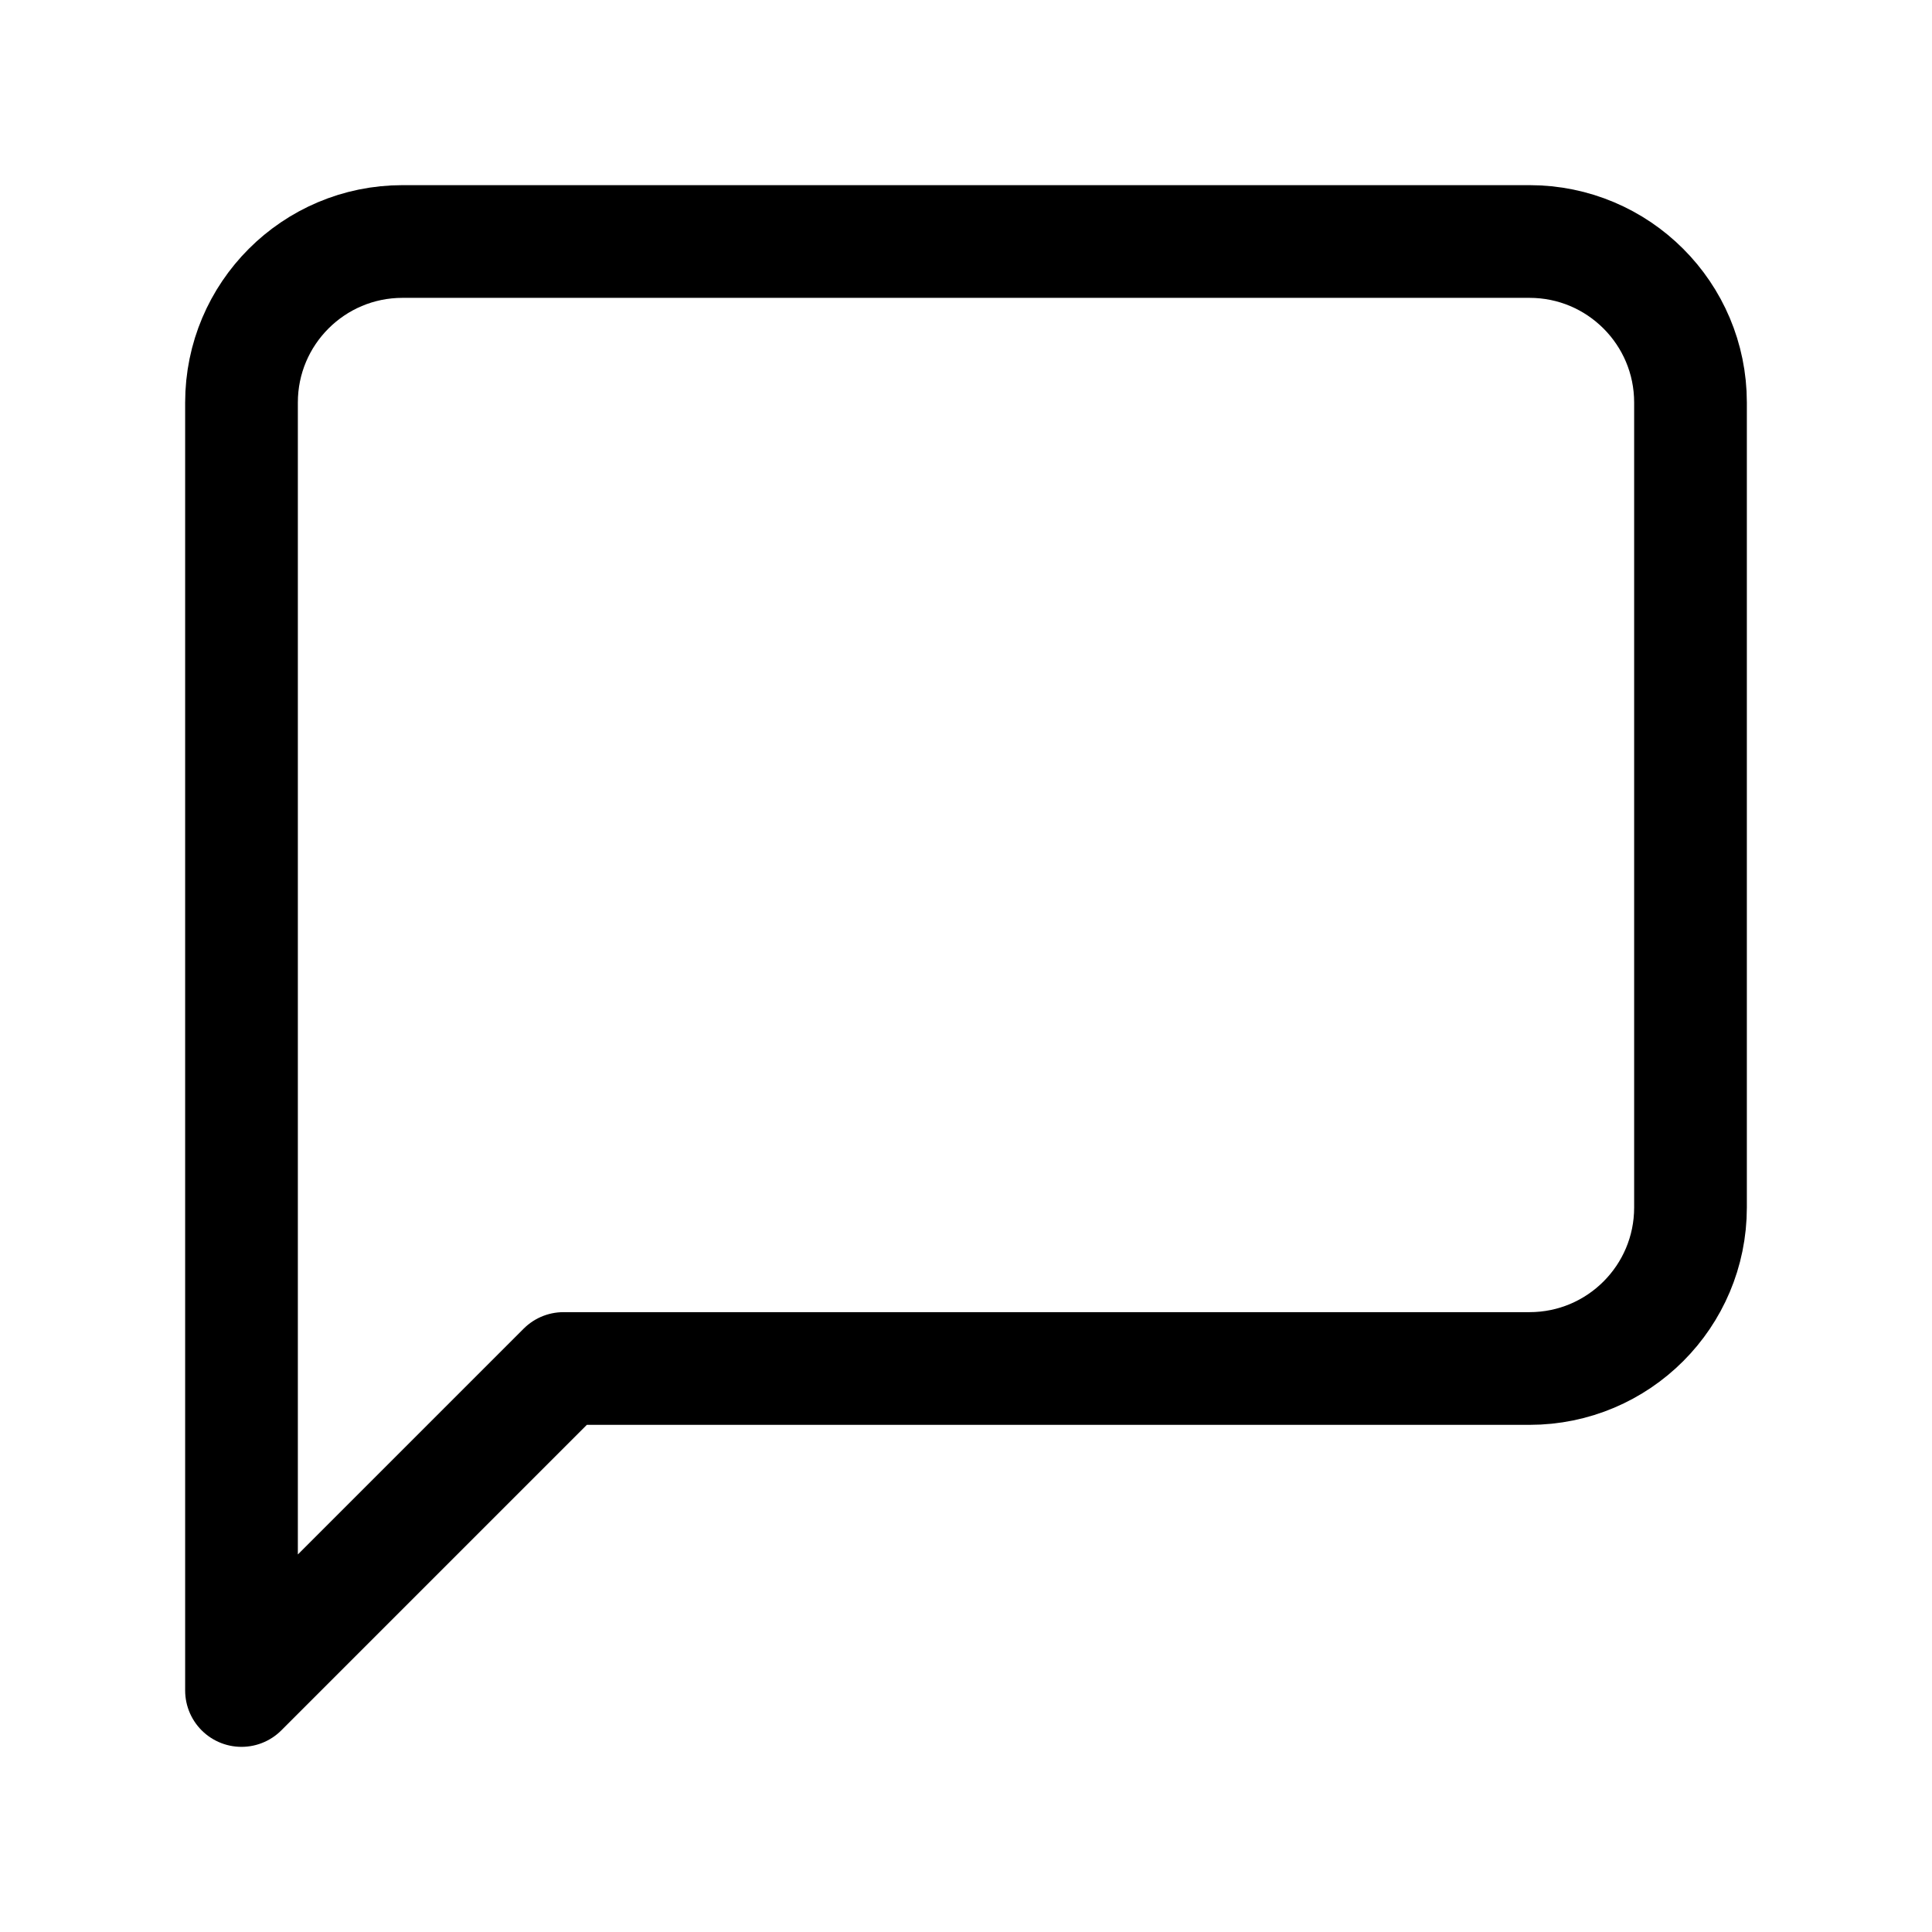
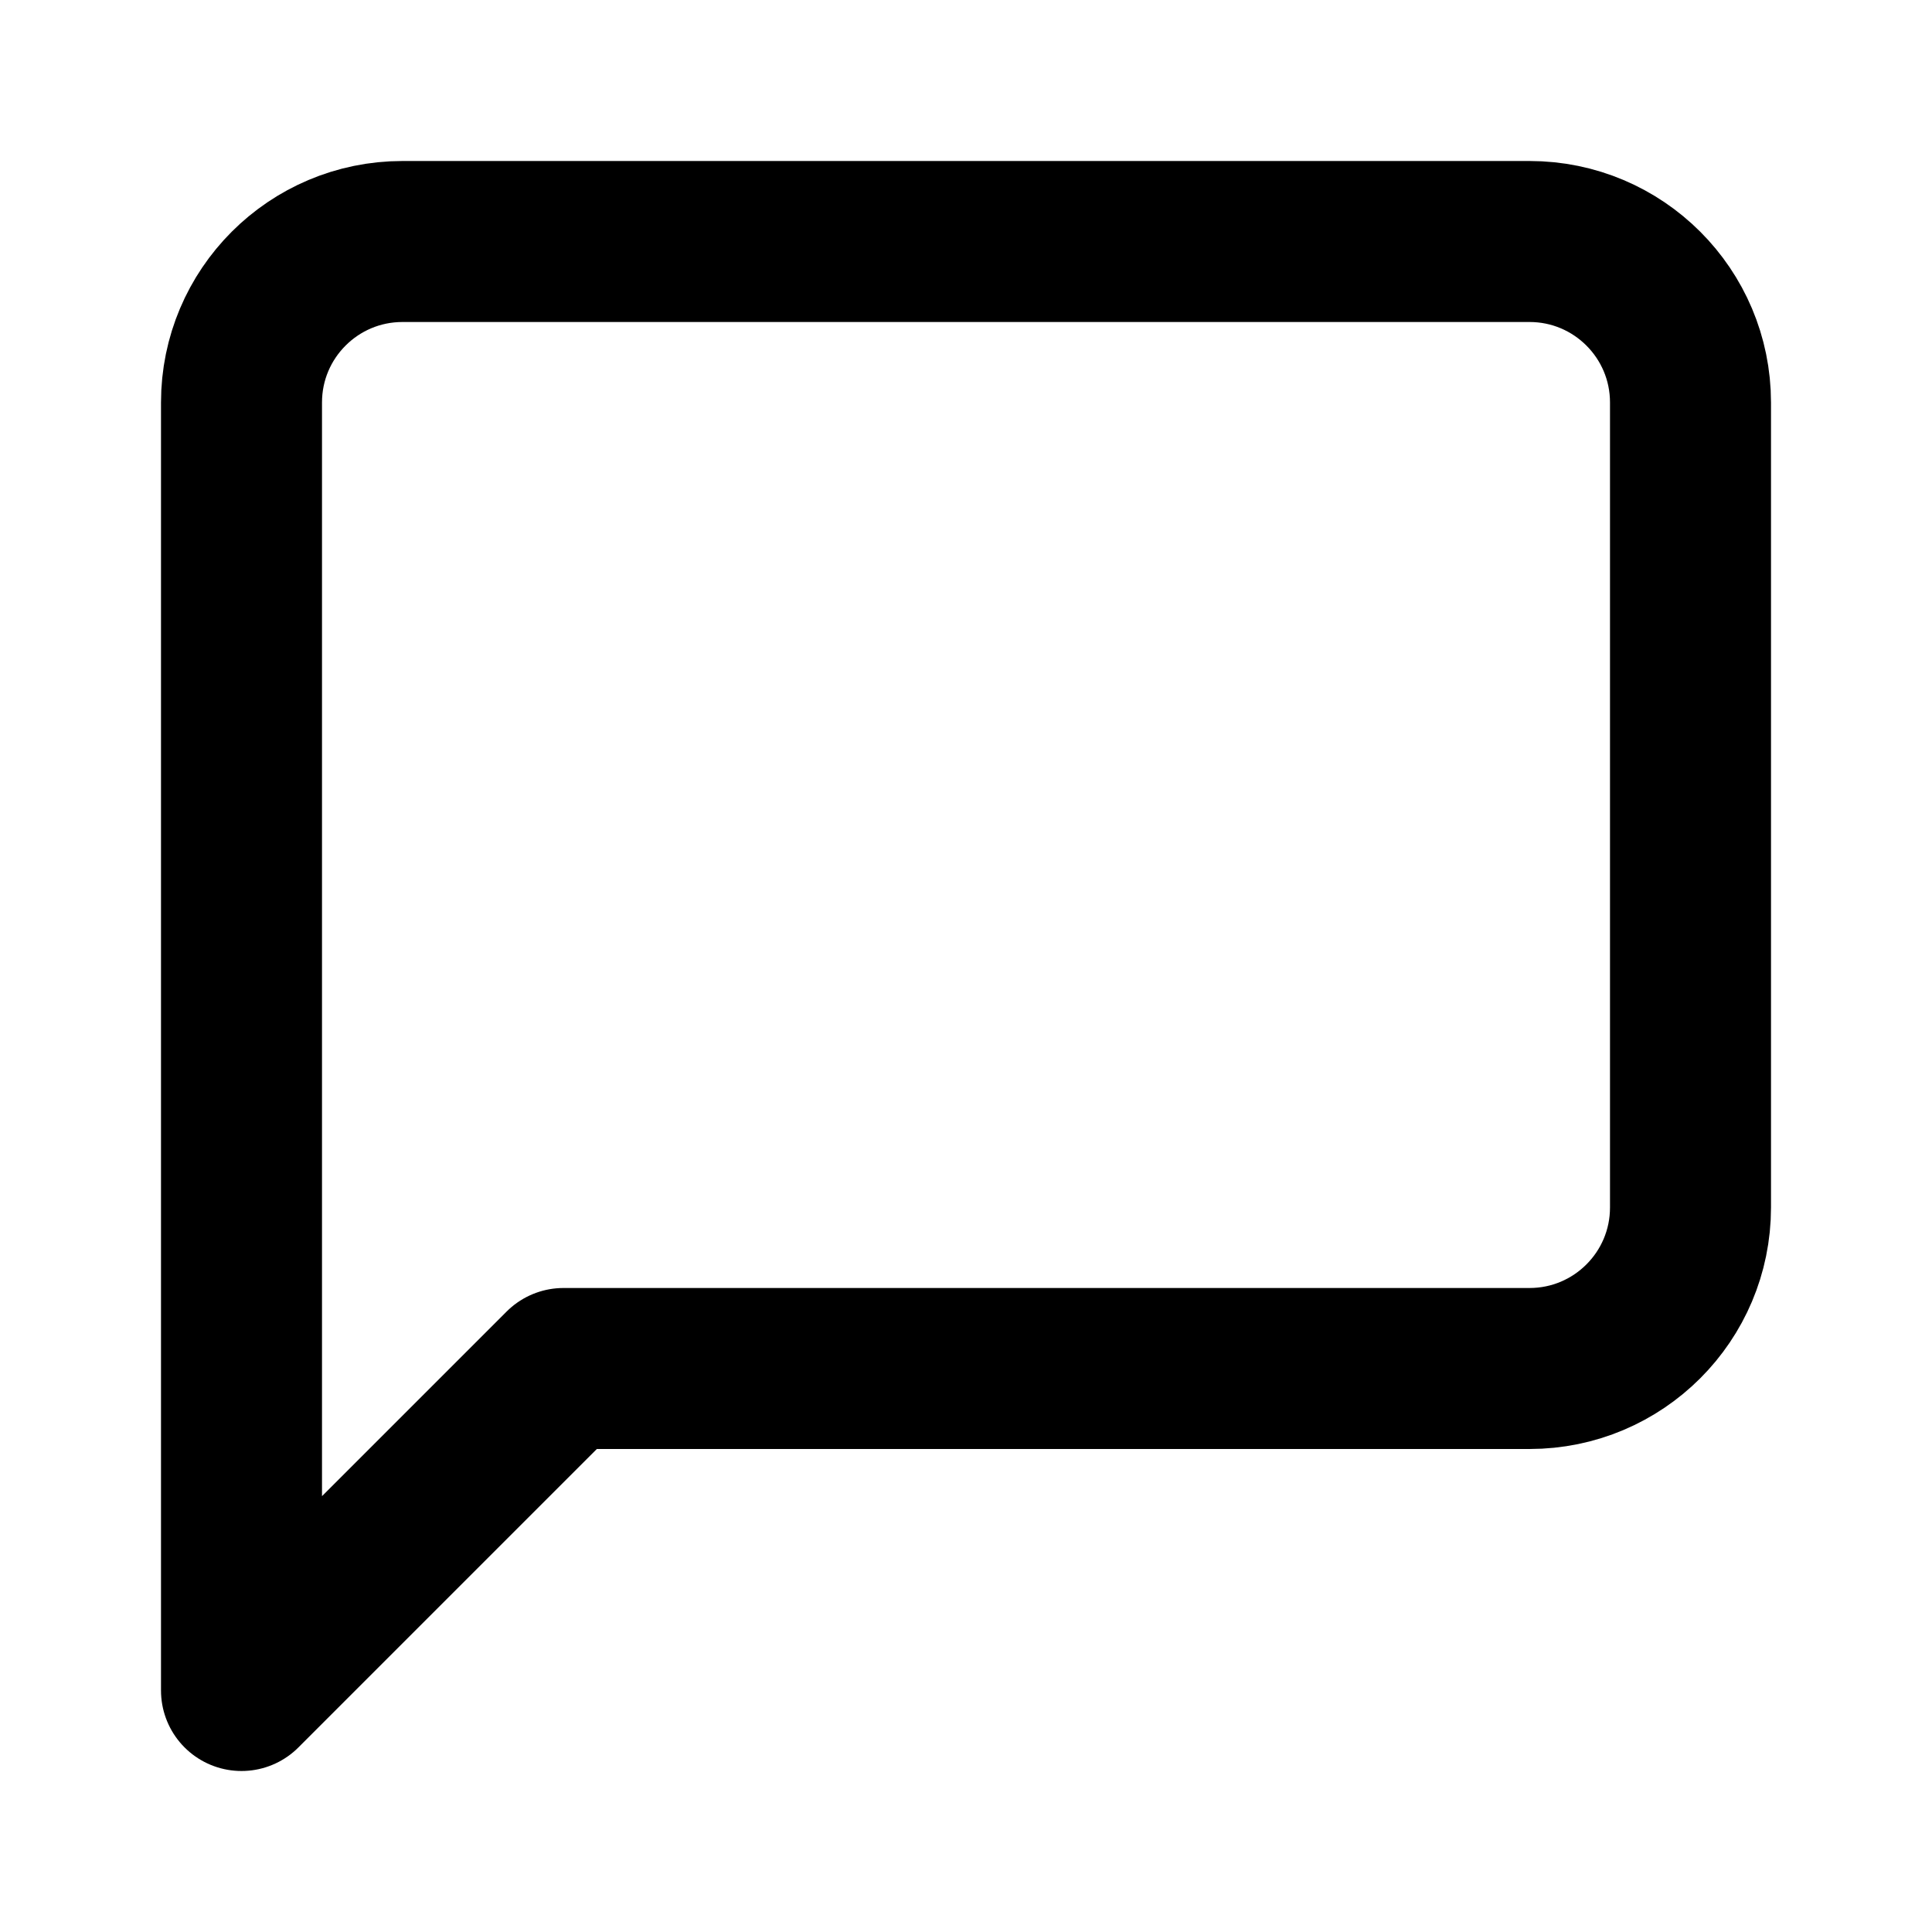
- <svg xmlns="http://www.w3.org/2000/svg" class="lucide lucide-message-square" width="24" height="24" viewBox="0 0 24 24" fill="none" stroke="currentColor" stroke-width="1.4" stroke-linecap="round" stroke-linejoin="round">
+ <svg xmlns="http://www.w3.org/2000/svg" class="lucide lucide-message-square" width="24" height="24" viewBox="0 0 24 24" fill="none" stroke="currentColor" stroke-width="2" stroke-linecap="round" stroke-linejoin="round">
  <path d="M21 15a2 2 0 0 1-2 2H7l-4 4V5a2 2 0 0 1 2-2h14a2 2 0 0 1 2 2z" />
</svg>
